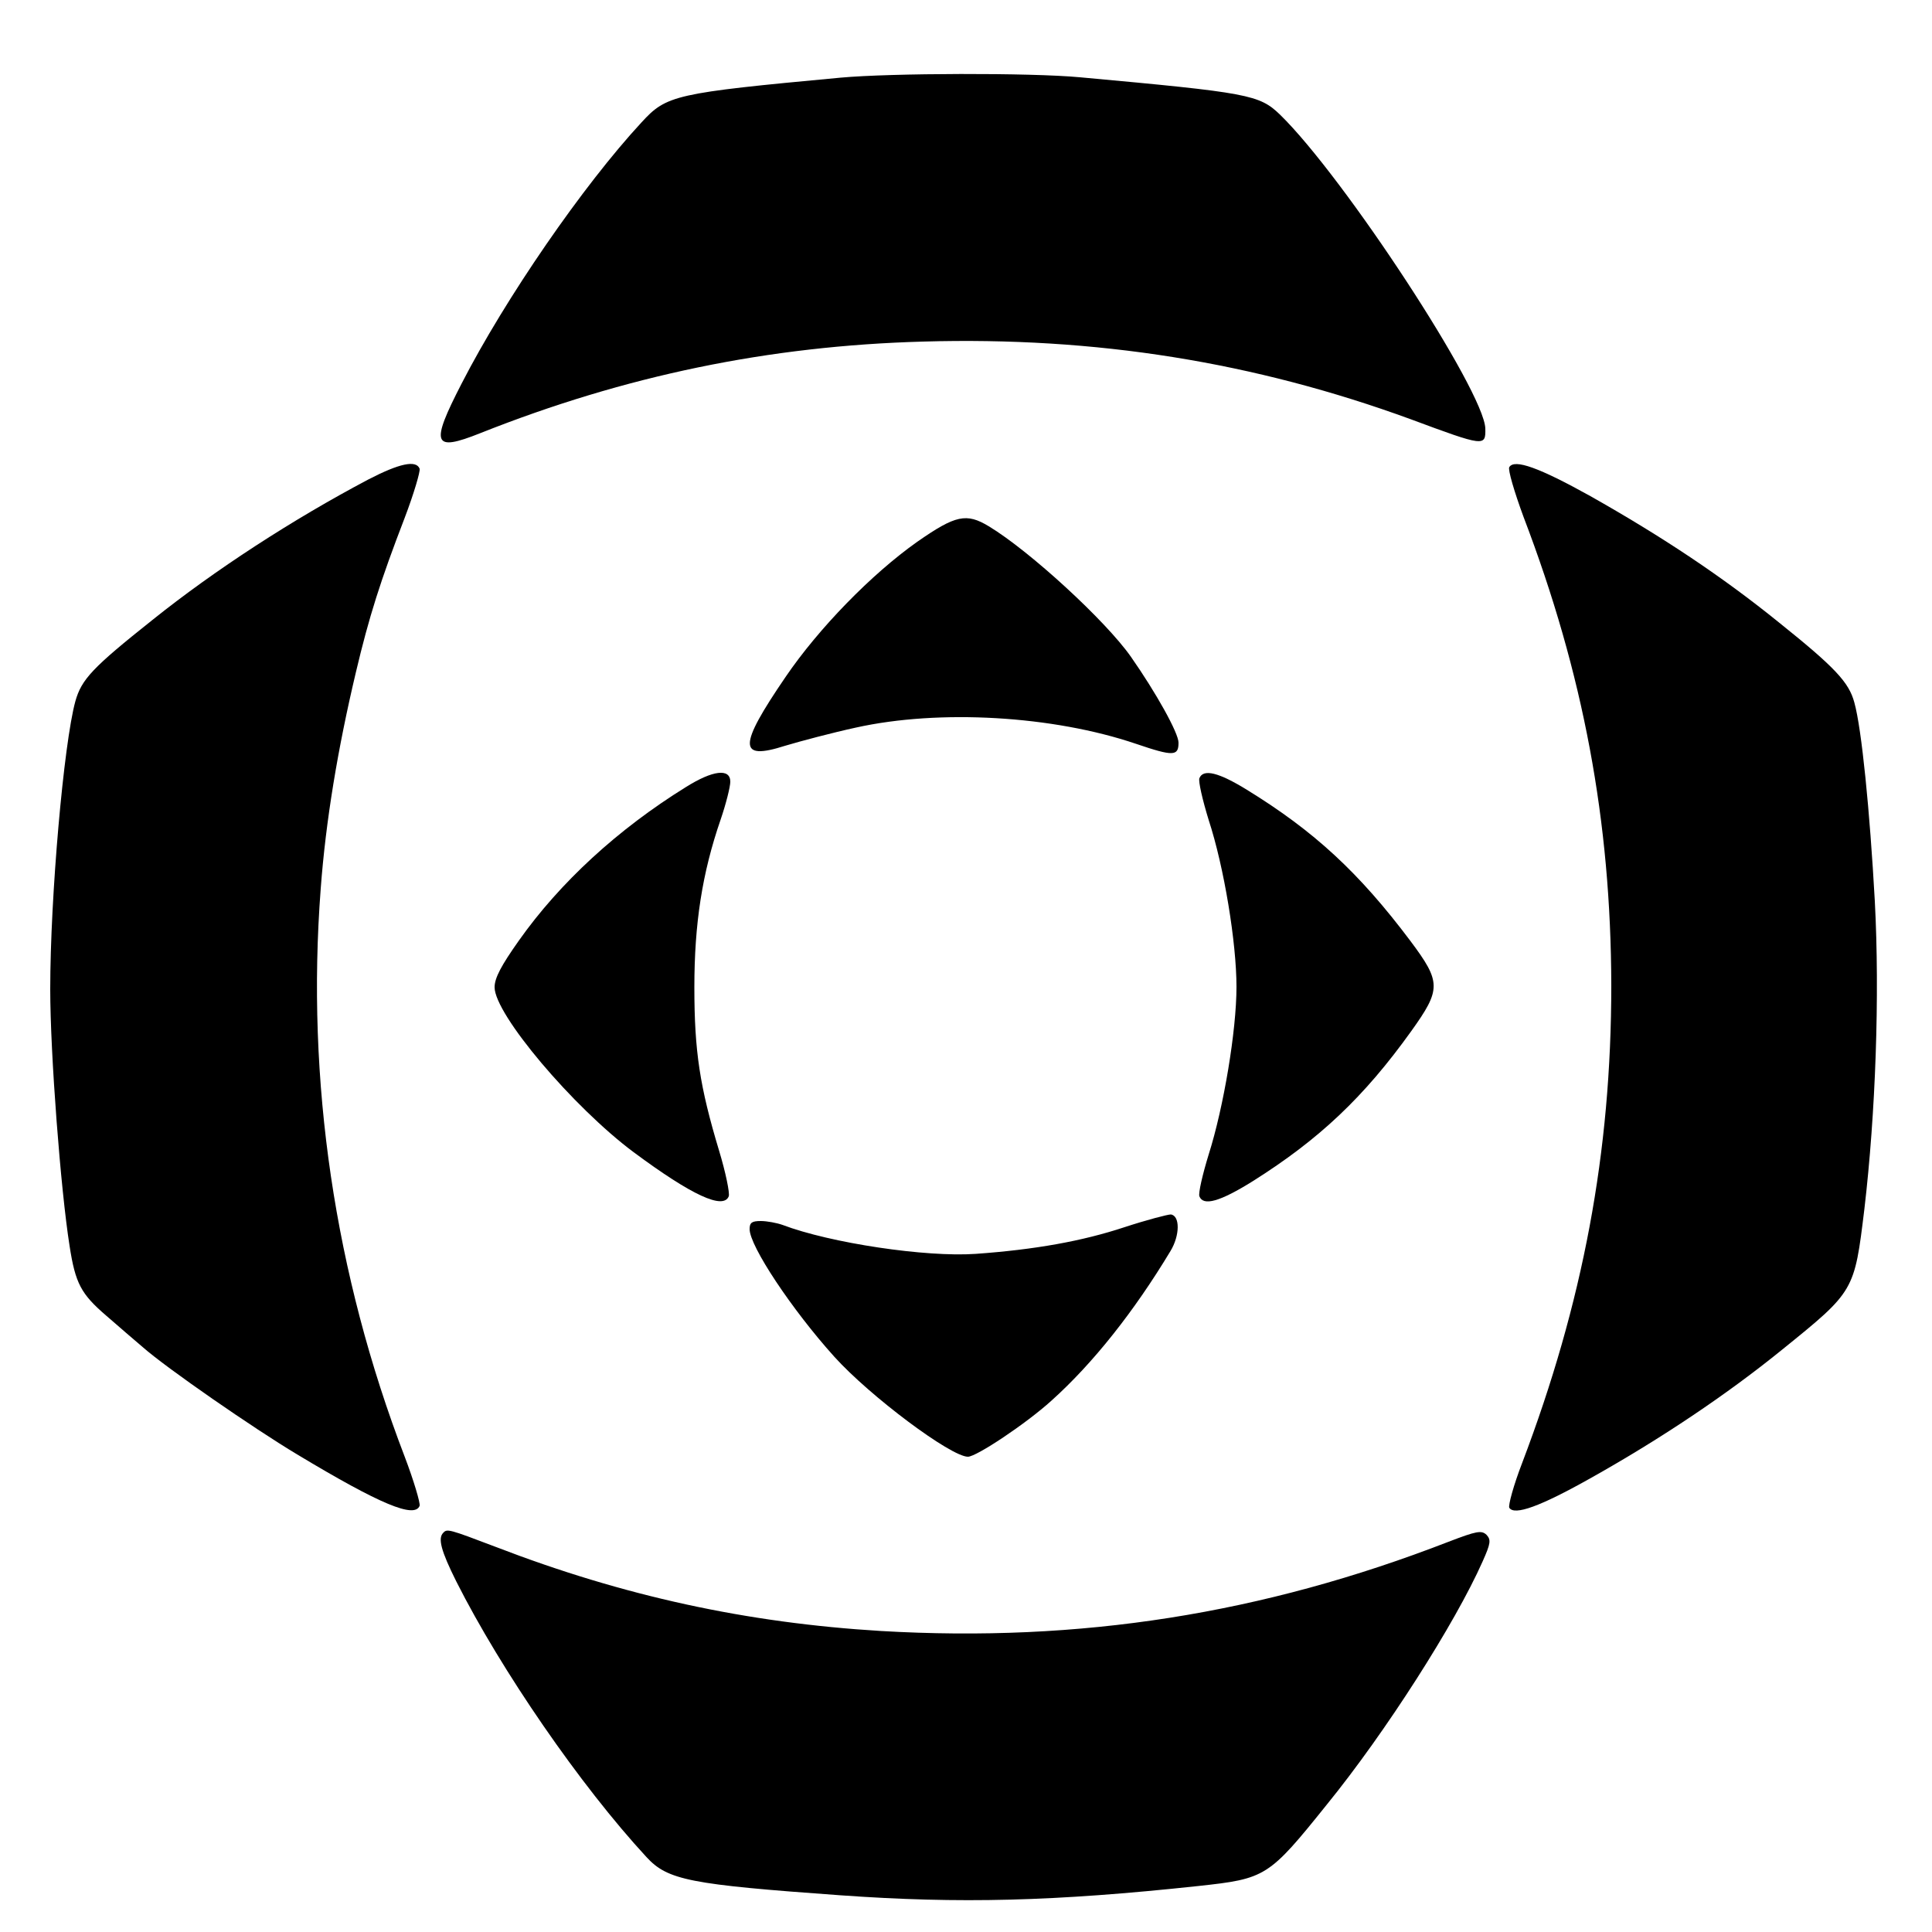
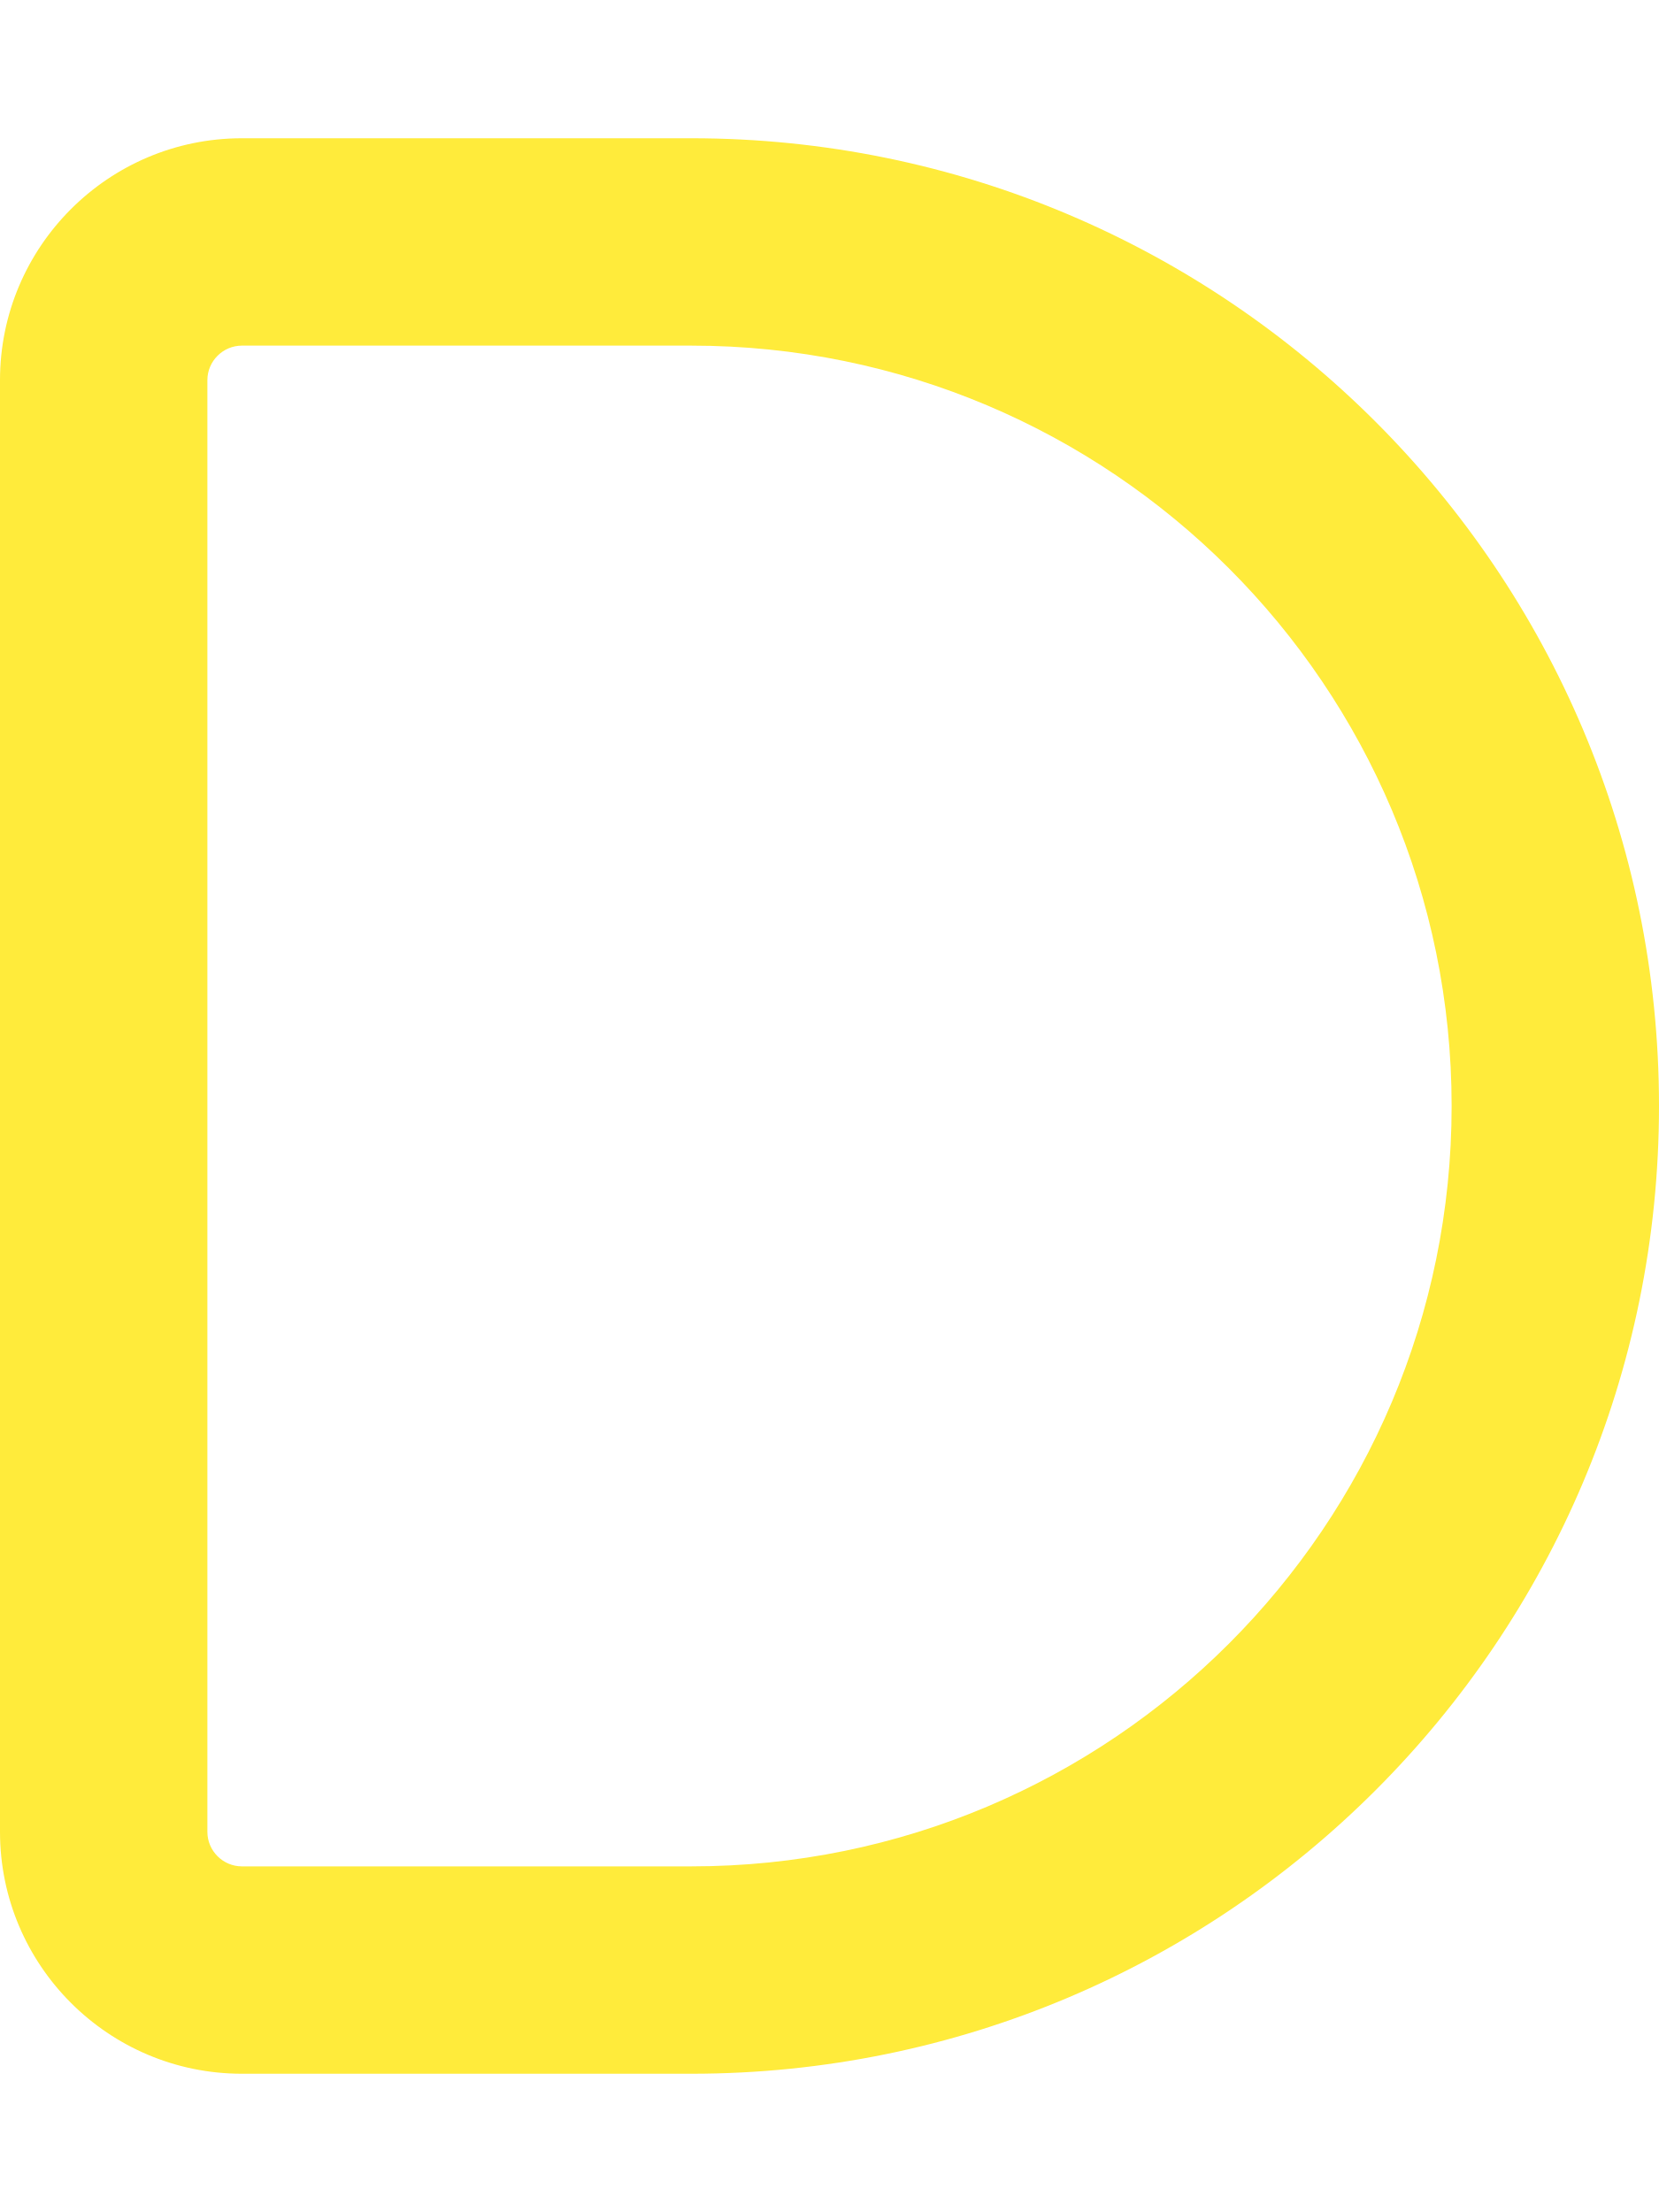
- <svg xmlns="http://www.w3.org/2000/svg" version="1.0" width="500pt" height="500pt" viewBox="0 0 500 500" preserveAspectRatio="xMidYMid meet">
-   <g transform="translate(0,500) scale(0.1,-0.1)" fill="currentColor" stroke="none">
-     <path d="M2175 4799 c-430 -40 -450 -45 -515 -116 -151 -163 -352 -455 -465 -675 -82 -159 -75 -178 48 -129 375 149 747 226 1146 237 447 13 857 -53 1262 -201 191 -71 194 -71 193 -24 -3 97 -365 650 -531 812 -54 52 -80 57 -518 97 -128 12 -489 11 -620 -1z" />
-     <path d="M953 3759 c-195 -103 -397 -234 -558 -363 -156 -124 -184 -154 -200 -211 -30 -109 -65 -506 -65 -745 0 -167 27 -519 50 -664 15 -98 30 -125 95 -181 32 -28 74 -64 94 -81 61 -54 288 -211 400 -278 216 -130 304 -166 317 -133 2 7 -15 65 -39 128 -181 472 -255 972 -217 1469 13 175 44 362 91 560 34 144 64 238 126 399 24 63 41 121 39 128 -9 23 -52 14 -133 -28z" />
-     <path d="M3906 3791 c-4 -6 13 -64 37 -129 155 -406 226 -787 227 -1212 0 -432 -73 -821 -231 -1237 -22 -57 -36 -109 -33 -115 13 -21 80 3 213 78 180 101 350 215 493 331 188 152 187 151 213 364 29 247 40 552 27 797 -13 234 -34 446 -53 514 -14 52 -49 90 -195 207 -147 119 -302 222 -488 327 -133 74 -197 97 -210 75z" />
-     <path d="M2374 3598 c-119 -84 -256 -225 -341 -350 -123 -180 -123 -217 -1 -178 40 12 123 34 183 47 216 48 510 31 725 -42 97 -33 110 -32 110 3 0 25 -58 129 -123 222 -65 93 -262 274 -368 338 -58 35 -86 29 -185 -40z" />
-     <path d="M1775 2963 c-176 -109 -326 -247 -432 -397 -46 -65 -63 -97 -63 -121 0 -70 203 -310 360 -427 151 -112 232 -149 246 -114 3 8 -8 62 -25 118 -50 166 -64 257 -64 423 0 164 20 295 68 434 14 41 25 85 25 98 0 35 -45 30 -115 -14z" />
-     <path d="M3104 2986 c-3 -8 8 -56 24 -108 40 -122 72 -318 72 -432 0 -113 -33 -311 -72 -434 -16 -52 -27 -100 -24 -108 10 -26 53 -14 138 39 173 109 288 218 410 388 78 109 78 127 -2 234 -133 177 -249 284 -423 391 -73 45 -113 55 -123 30z" />
-     <path d="M2910 1824 c-109 -36 -231 -58 -385 -69 -129 -9 -376 28 -500 75 -14 5 -40 10 -56 10 -23 0 -29 -4 -29 -21 0 -44 110 -209 219 -330 93 -103 302 -259 346 -259 22 0 151 86 216 145 108 97 214 231 308 387 25 41 25 92 1 95 -8 0 -62 -14 -120 -33z" />
-     <path d="M1147 1033 c-14 -14 -6 -46 34 -126 116 -230 321 -528 492 -713 55 -60 113 -71 502 -99 309 -22 553 -16 926 24 175 19 182 23 333 211 152 187 332 469 403 629 21 47 22 56 10 69 -13 12 -25 10 -98 -18 -482 -187 -954 -261 -1469 -231 -347 21 -666 90 -998 218 -121 46 -125 47 -135 36z" />
-   </g>
+ <svg xmlns="http://www.w3.org/2000/svg" viewBox="0 0 384 512">
+   <path fill="#ffeb3b" d="M56 80c-4.4 0-8 3.6-8 8V424c0 4.4 3.6 8 8 8H160c97.2 0 176-78.8 176-176s-78.8-176-176-176H56zM0 88C0 57.1 25.1 32 56 32H160c123.7 0 224 100.3 224 224s-100.3 224-224 224H56c-30.9 0-56-25.1-56-56V88z" />
</svg>
